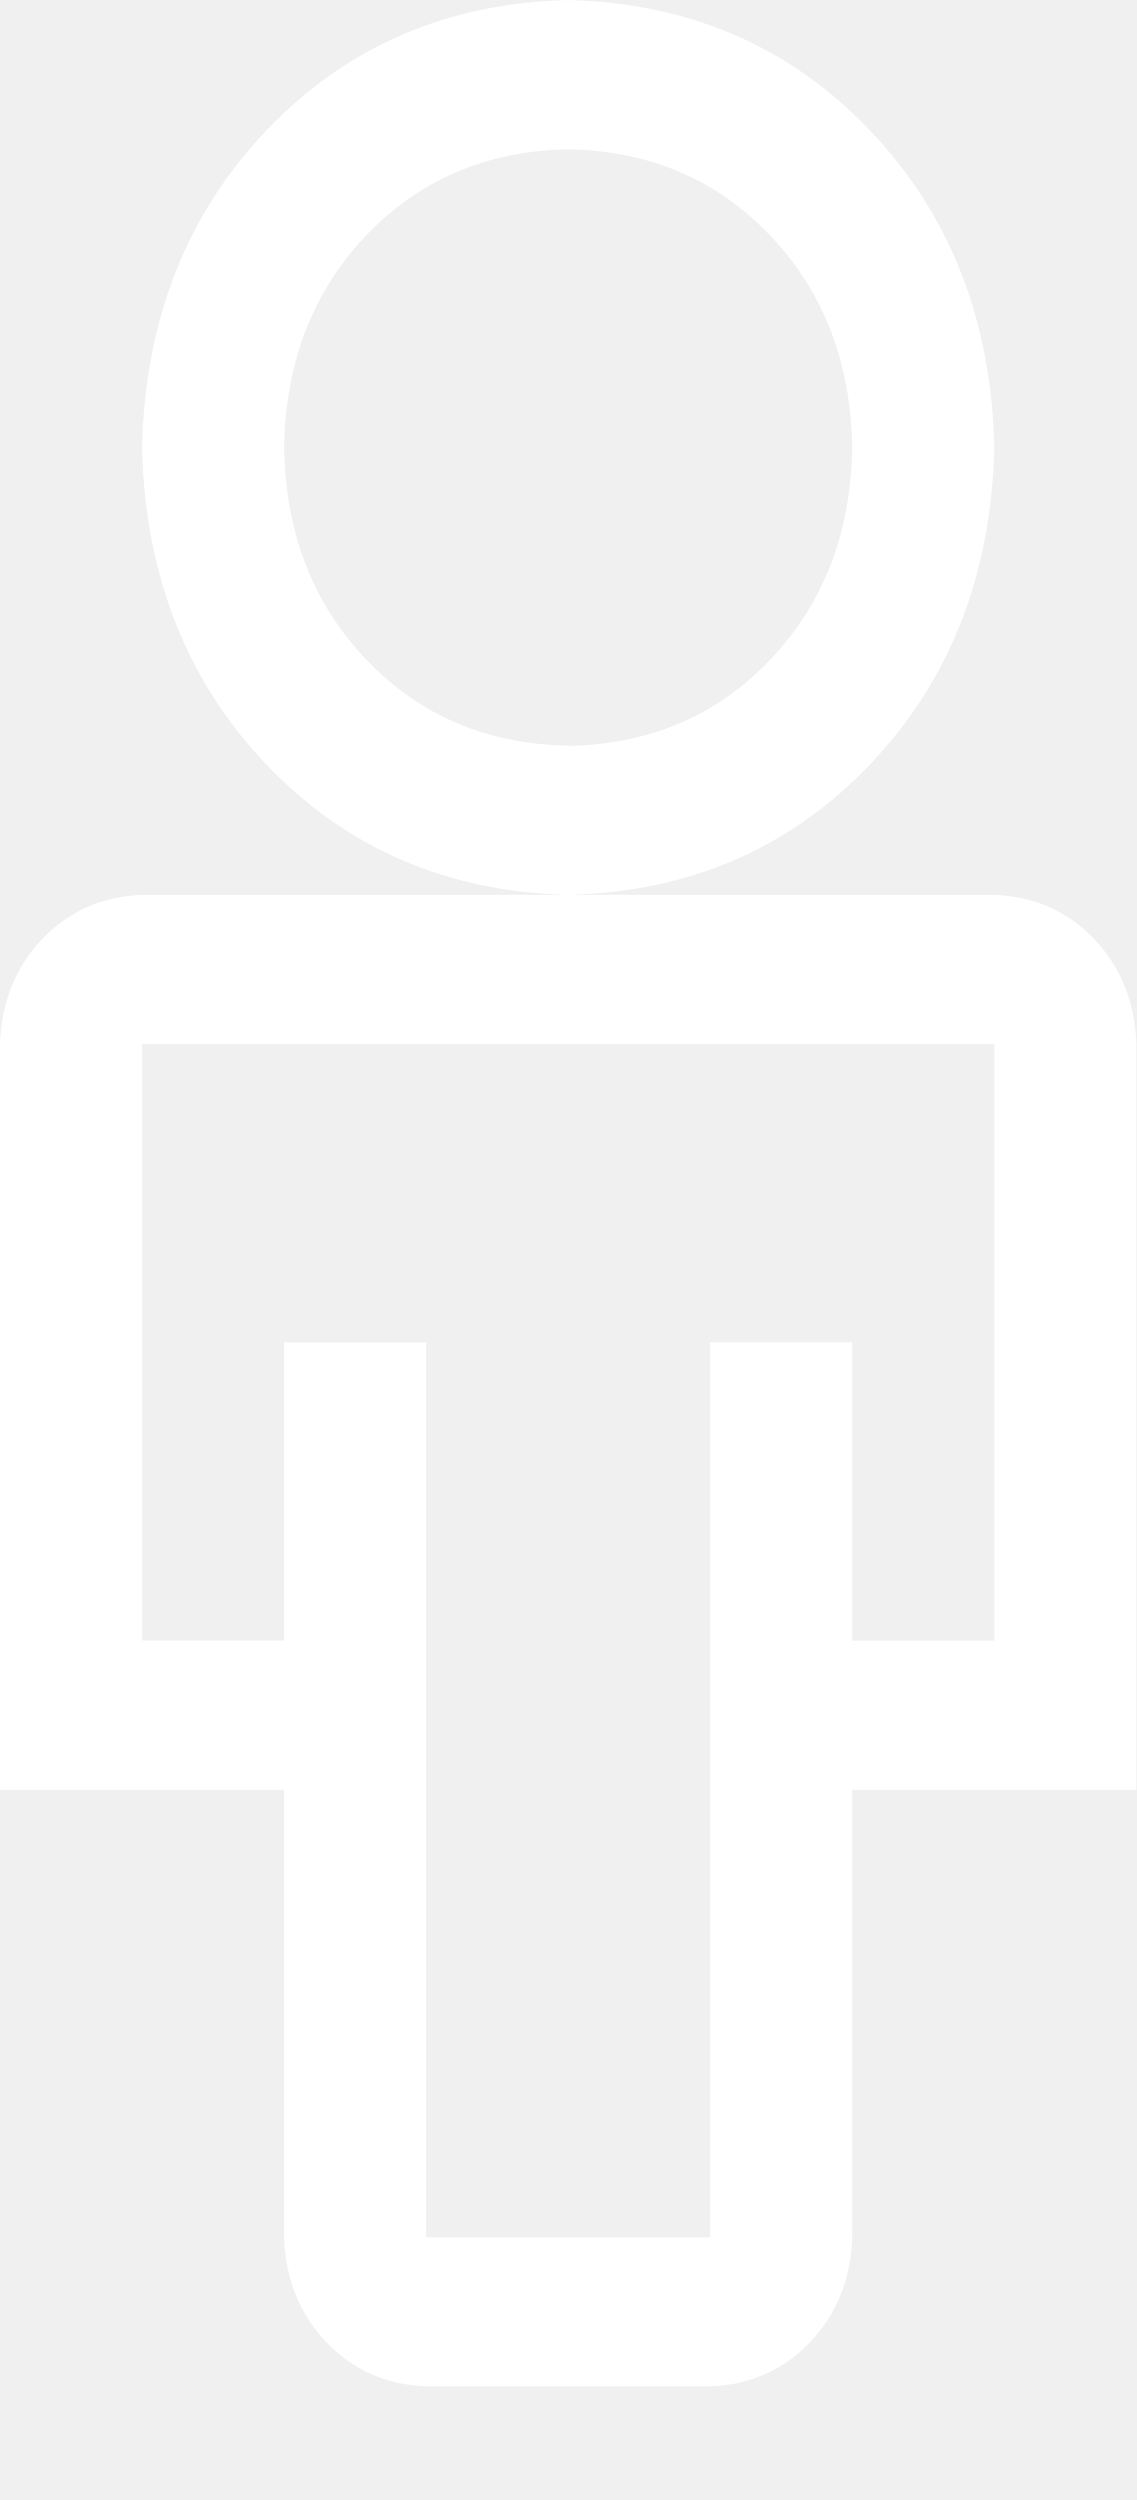
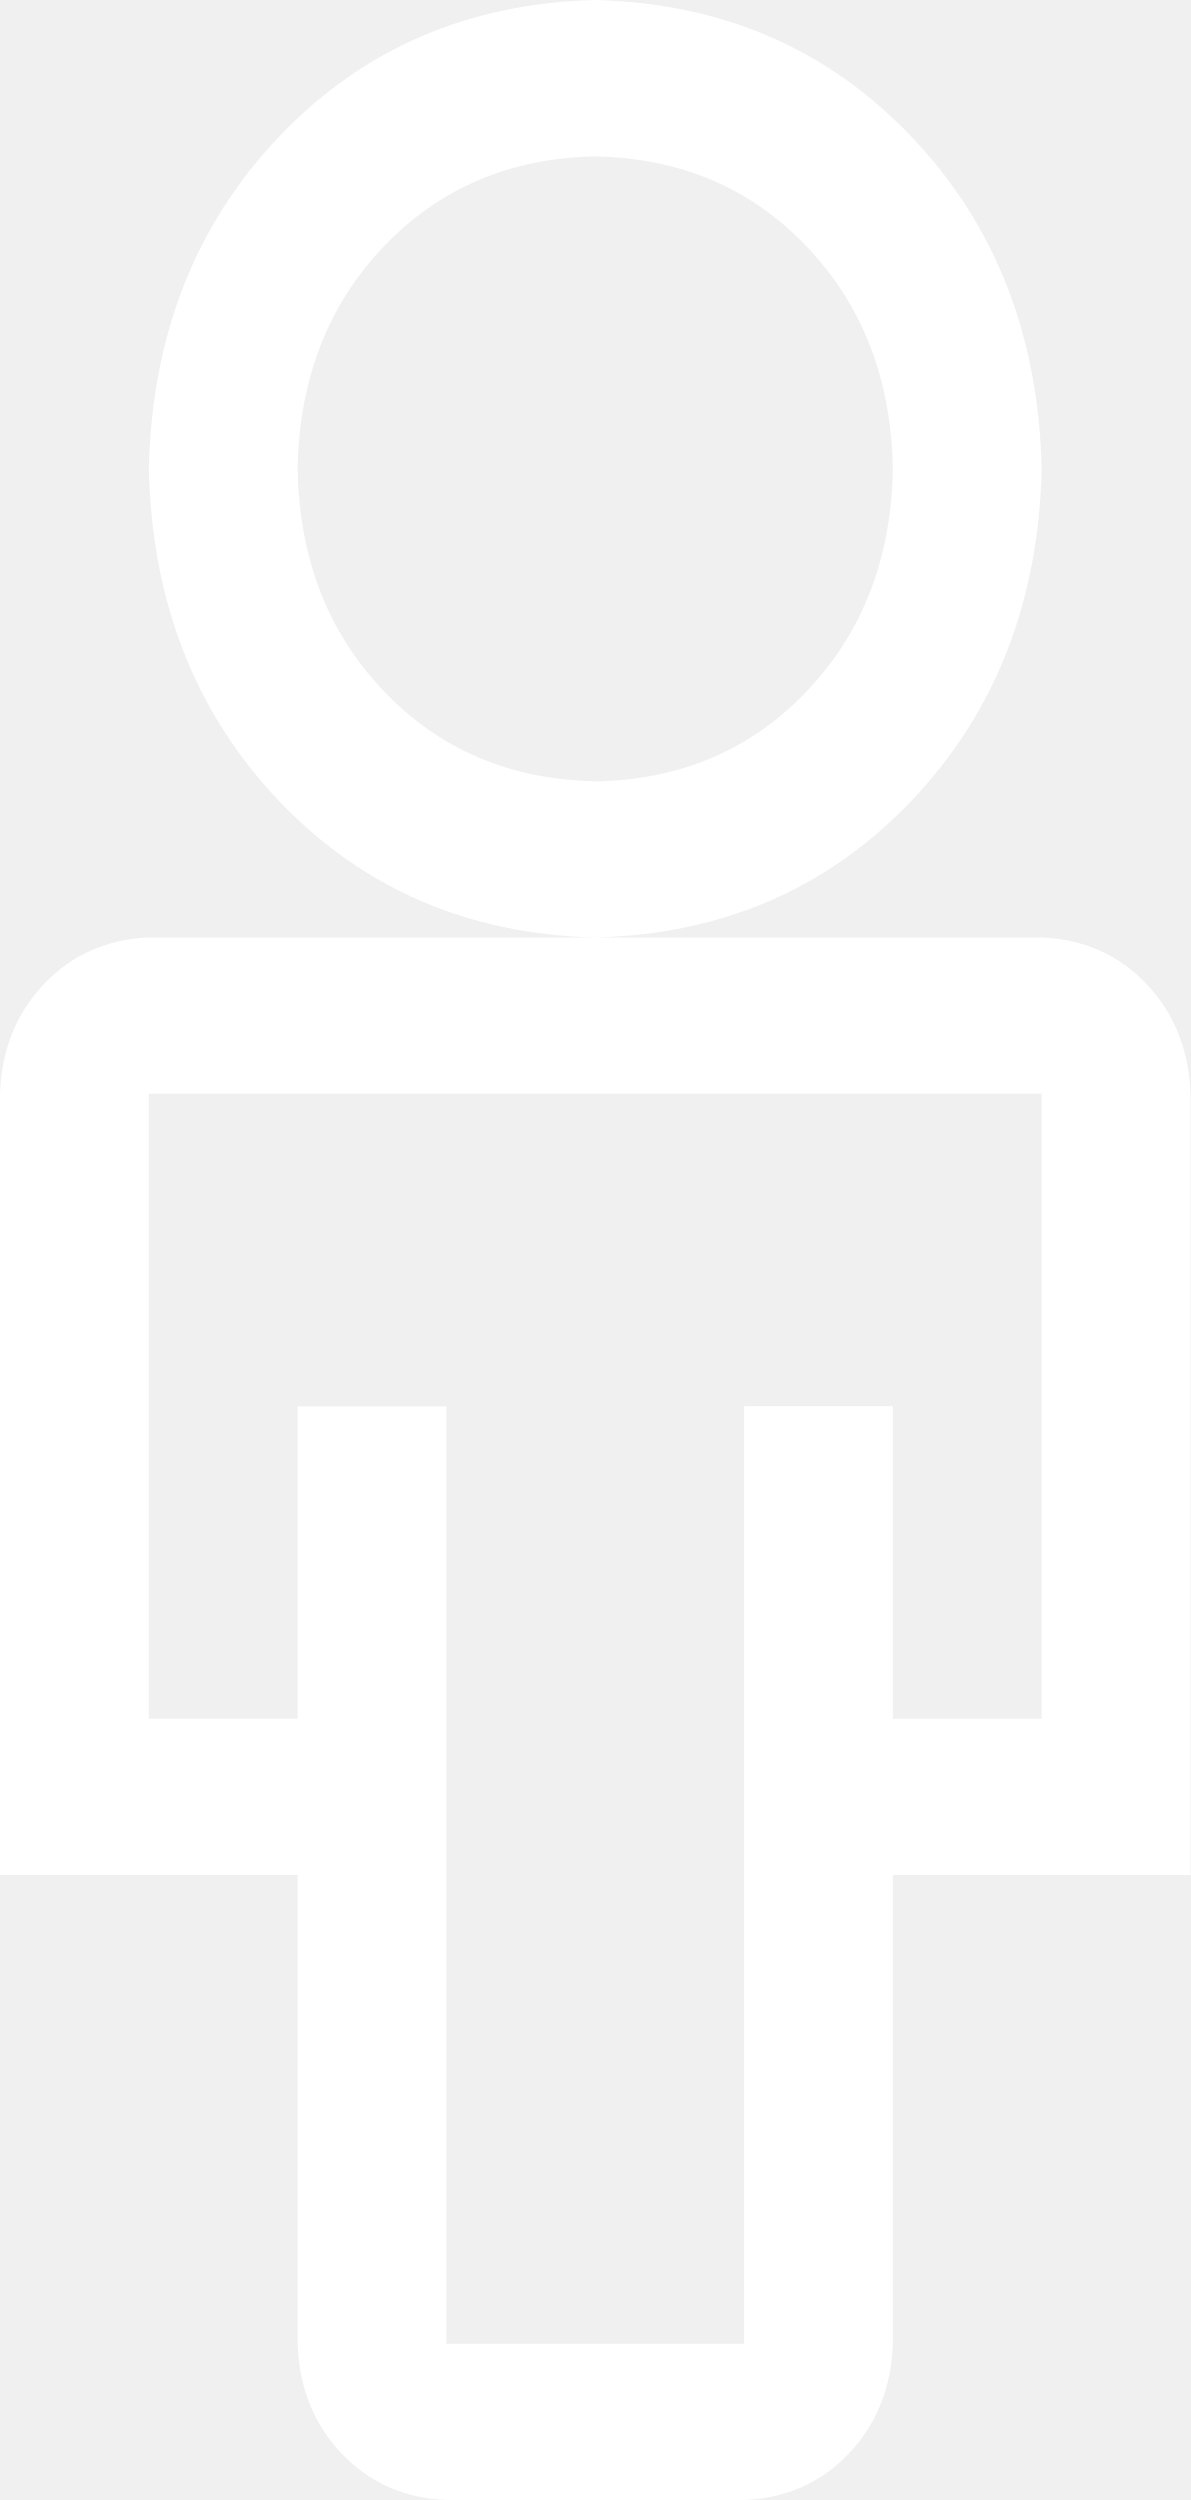
- <svg xmlns="http://www.w3.org/2000/svg" width="10" height="22" viewBox="0 0 10 22">
-   <path d="M8.75 7.875h-7.5c-.352.014-.645.144-.88.39-.233.246-.357.553-.37.922v6.563h2.5v3.938c.013.37.137.676.37.922.235.246.528.376.88.39h2.5c.352-.014.645-.144.88-.39.233-.246.357-.553.37-.922V15.75H10V9.187c-.013-.37-.137-.676-.37-.922-.235-.246-.528-.376-.88-.39zm0 6.563H7.5v-2.626H6.25v7.876h-2.5v-7.875H2.5v2.624H1.25v-5.25h7.5v5.25zm0-10.5c-.026-1.122-.39-2.05-1.094-2.79C6.953.41 6.068.028 5 0 3.932.027 3.047.41 2.344 1.148c-.703.74-1.068 1.668-1.094 2.79.026 1.12.39 2.05 1.094 2.79.703.737 1.588 1.12 2.656 1.147 1.068-.027 1.953-.41 2.656-1.148.703-.74 1.068-1.668 1.094-2.79zM5 6.562c-.716-.013-1.31-.266-1.777-.758-.47-.492-.71-1.115-.723-1.867.013-.75.254-1.374.723-1.866.468-.49 1.06-.744 1.777-.757.716.013 1.31.266 1.777.758.47.493.71 1.116.723 1.868-.013.75-.254 1.374-.723 1.866-.468.492-1.06.745-1.777.758z" fill="#FFF" fill-rule="evenodd" />
+ <svg xmlns="http://www.w3.org/2000/svg" width="10px" height="21px" viewBox="0 0 10 21" version="1.1">
+   <defs />
+   <g id="Page-1" stroke="none" stroke-width="1" fill="none" fill-rule="evenodd">
+     <g id="icon-profile" fill="#FFFFFF">
+       <path d="M8.75,7.875 L1.25,7.875 C0.898,7.889 0.605,8.019 0.37,8.265 C0.137,8.511 0.013,8.818 0,9.187 L0,15.75 L2.5,15.75 L2.5,19.688 C2.513,20.058 2.637,20.364 2.87,20.61 C3.105,20.856 3.398,20.986 3.75,21 L6.25,21 C6.602,20.986 6.895,20.856 7.13,20.61 C7.363,20.364 7.487,20.057 7.5,19.688 L7.5,15.75 L10,15.75 L10,9.187 C9.987,8.817 9.863,8.511 9.63,8.265 C9.395,8.019 9.102,7.889 8.75,7.875 L8.75,7.875 Z M8.75,14.438 L7.5,14.438 L7.5,11.812 L6.25,11.812 L6.25,19.688 L3.75,19.688 L3.75,11.813 L2.5,11.813 L2.5,14.437 L1.25,14.437 L1.25,9.187 L8.75,9.187 L8.75,14.437 L8.75,14.438 Z M8.75,3.938 C8.724,2.816 8.36,1.888 7.656,1.148 C6.953,0.41 6.068,0.028 5,0 C3.932,0.027 3.047,0.41 2.344,1.148 C1.641,1.888 1.276,2.816 1.25,3.938 C1.276,5.058 1.64,5.988 2.344,6.728 C3.047,7.465 3.932,7.848 5,7.875 C6.068,7.848 6.953,7.465 7.656,6.727 C8.359,5.987 8.724,5.059 8.75,3.937 L8.75,3.938 Z M5,6.562 C4.284,6.549 3.69,6.296 3.223,5.804 C2.753,5.312 2.513,4.689 2.5,3.937 C2.513,3.187 2.754,2.563 3.223,2.071 C3.691,1.581 4.283,1.327 5,1.314 C5.716,1.327 6.31,1.58 6.777,2.072 C7.247,2.565 7.487,3.188 7.5,3.94 C7.487,4.69 7.246,5.314 6.777,5.806 C6.309,6.298 5.717,6.551 5,6.564 L5,6.562 Z" id="Shape" />
+     </g>
+   </g>
</svg>
